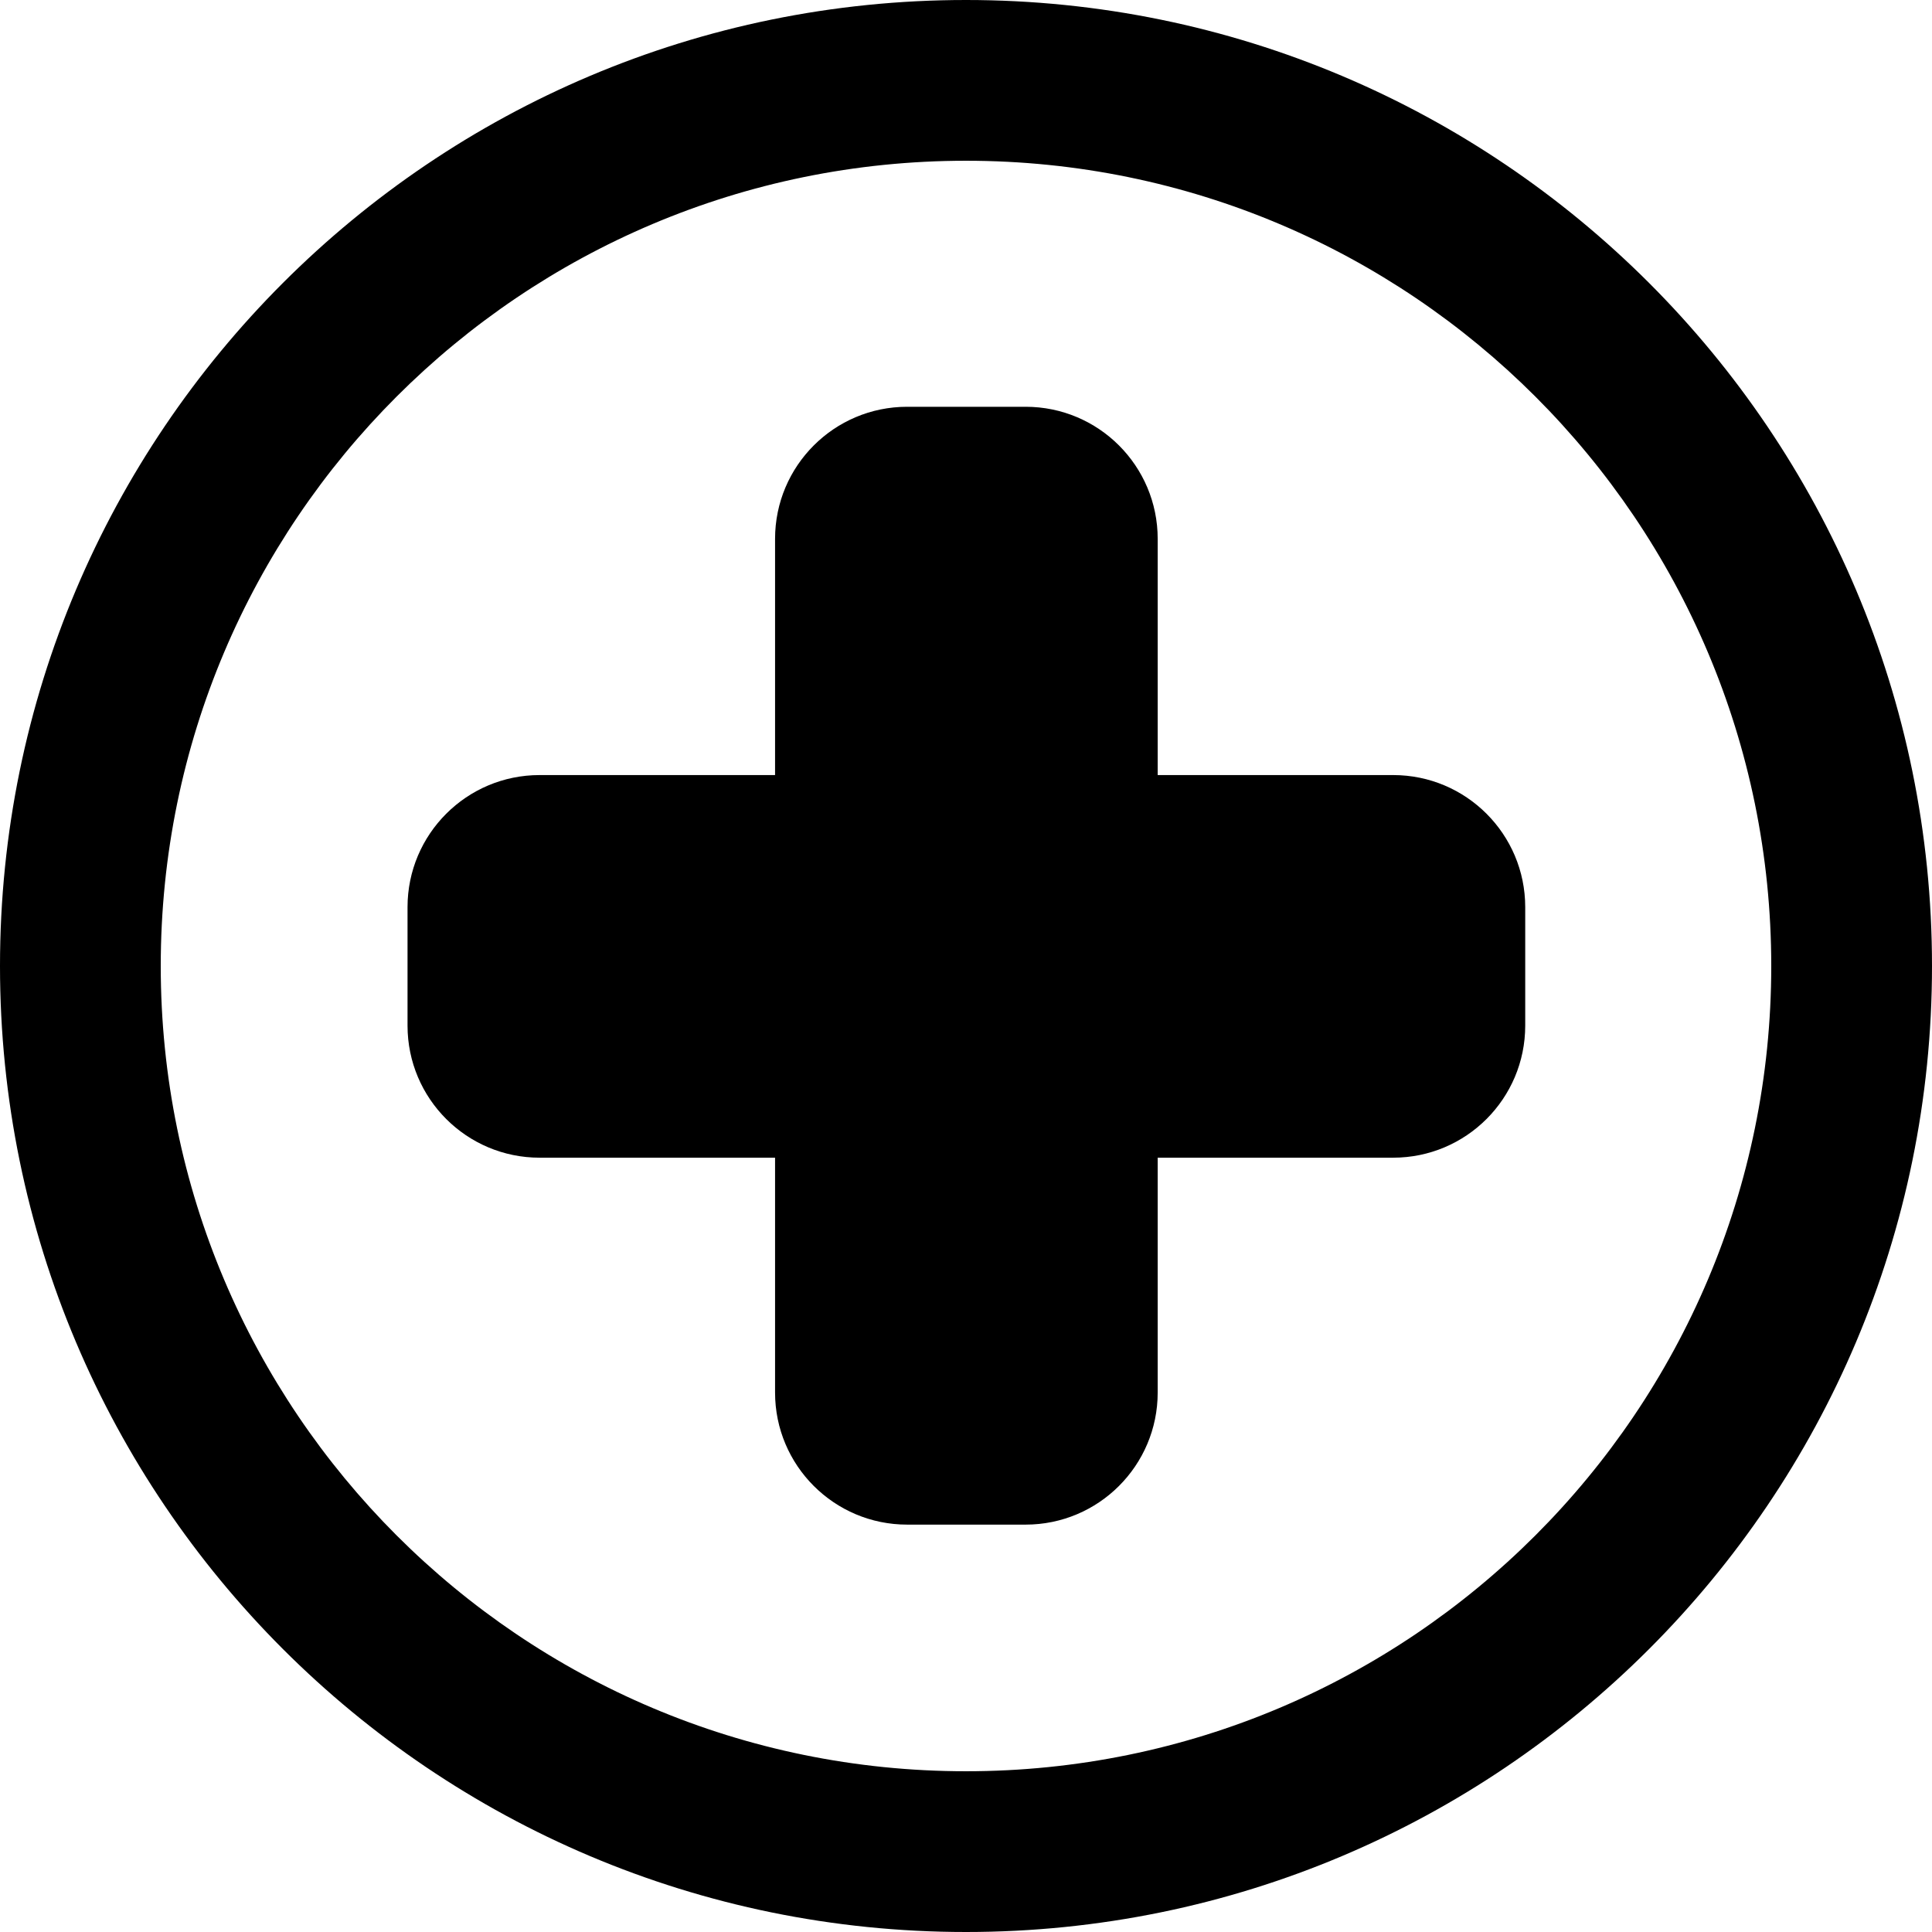
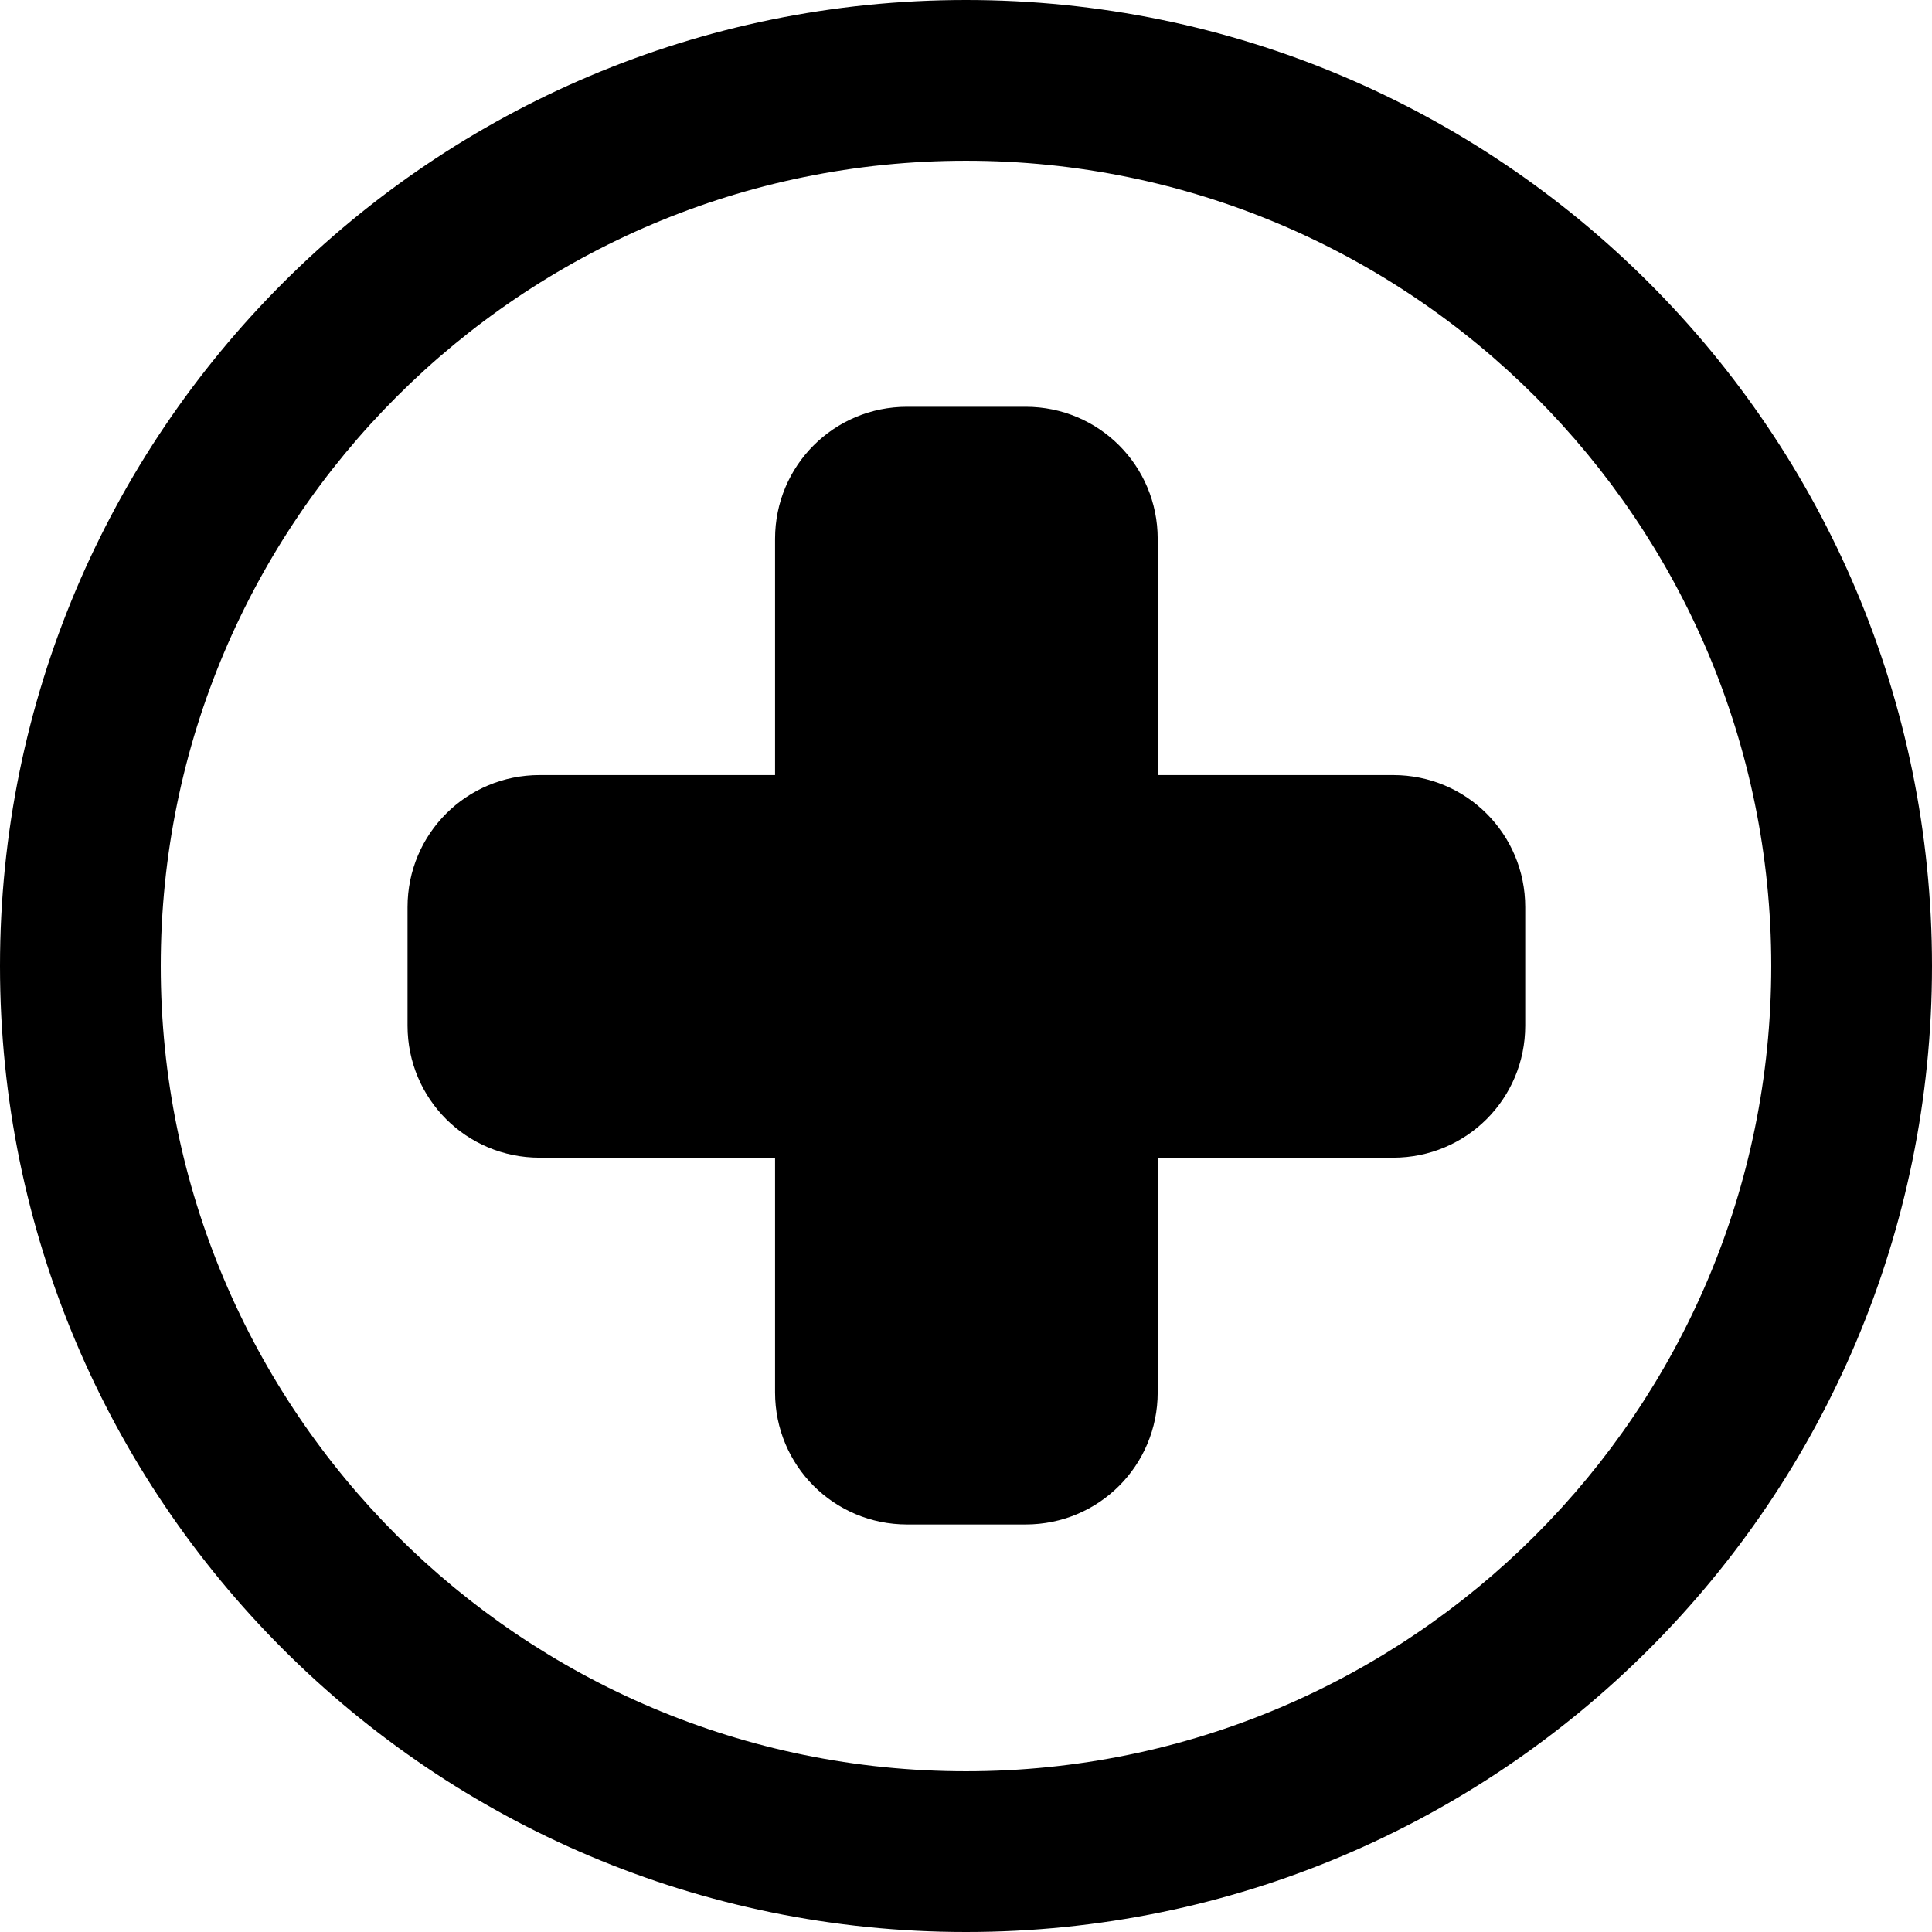
- <svg xmlns="http://www.w3.org/2000/svg" width="256" height="256" viewBox="0 0 256 256">
-   <rect width="50.7" height="148.12" x="102.7" y="53.9" rx="17.5" />
-   <rect width="148.1" height="50.7" x="54" y="102.7" rx="17.5" />
-   <path d="M128 21.3A106.7 106.7 0 1 1 21.3 128 106.7 106.7 0 0 1 128 21.3zM128 0a128 128 0 1 0 128 128A128 128 0 0 0 128 0z" />
+ <svg xmlns="http://www.w3.org/2000/svg" viewBox="0 0 256 256" width="256" height="256">
+   <path d="M120.2 53.9h15.7c9.7 0 17.5 7.8 17.5 17.5v113.1c0 9.7-7.8 17.5-17.5 17.5h-15.7c-9.7 0-17.5-7.8-17.5-17.5V71.4c0-9.7 7.8-17.5 17.5-17.5z" />
+   <path d="M71.5 102.7h113.1c9.7 0 17.5 7.8 17.5 17.5v15.7c0 9.7-7.8 17.5-17.5 17.5H71.5c-9.7 0-17.5-7.8-17.5-17.5v-15.7c0-9.7 7.8-17.5 17.5-17.5z" />
+   <path d="M128 21.3c58.9 0 106.7 47.8 106.7 106.7S186.9 234.7 128 234.7 21.3 186.9 21.3 128 69.1 21.3 128 21.3zM128 0C57.3 0 0 57.3 0 128s57.3 128 128 128 128-57.3 128-128S198.7 0 128 0z" />
</svg>
